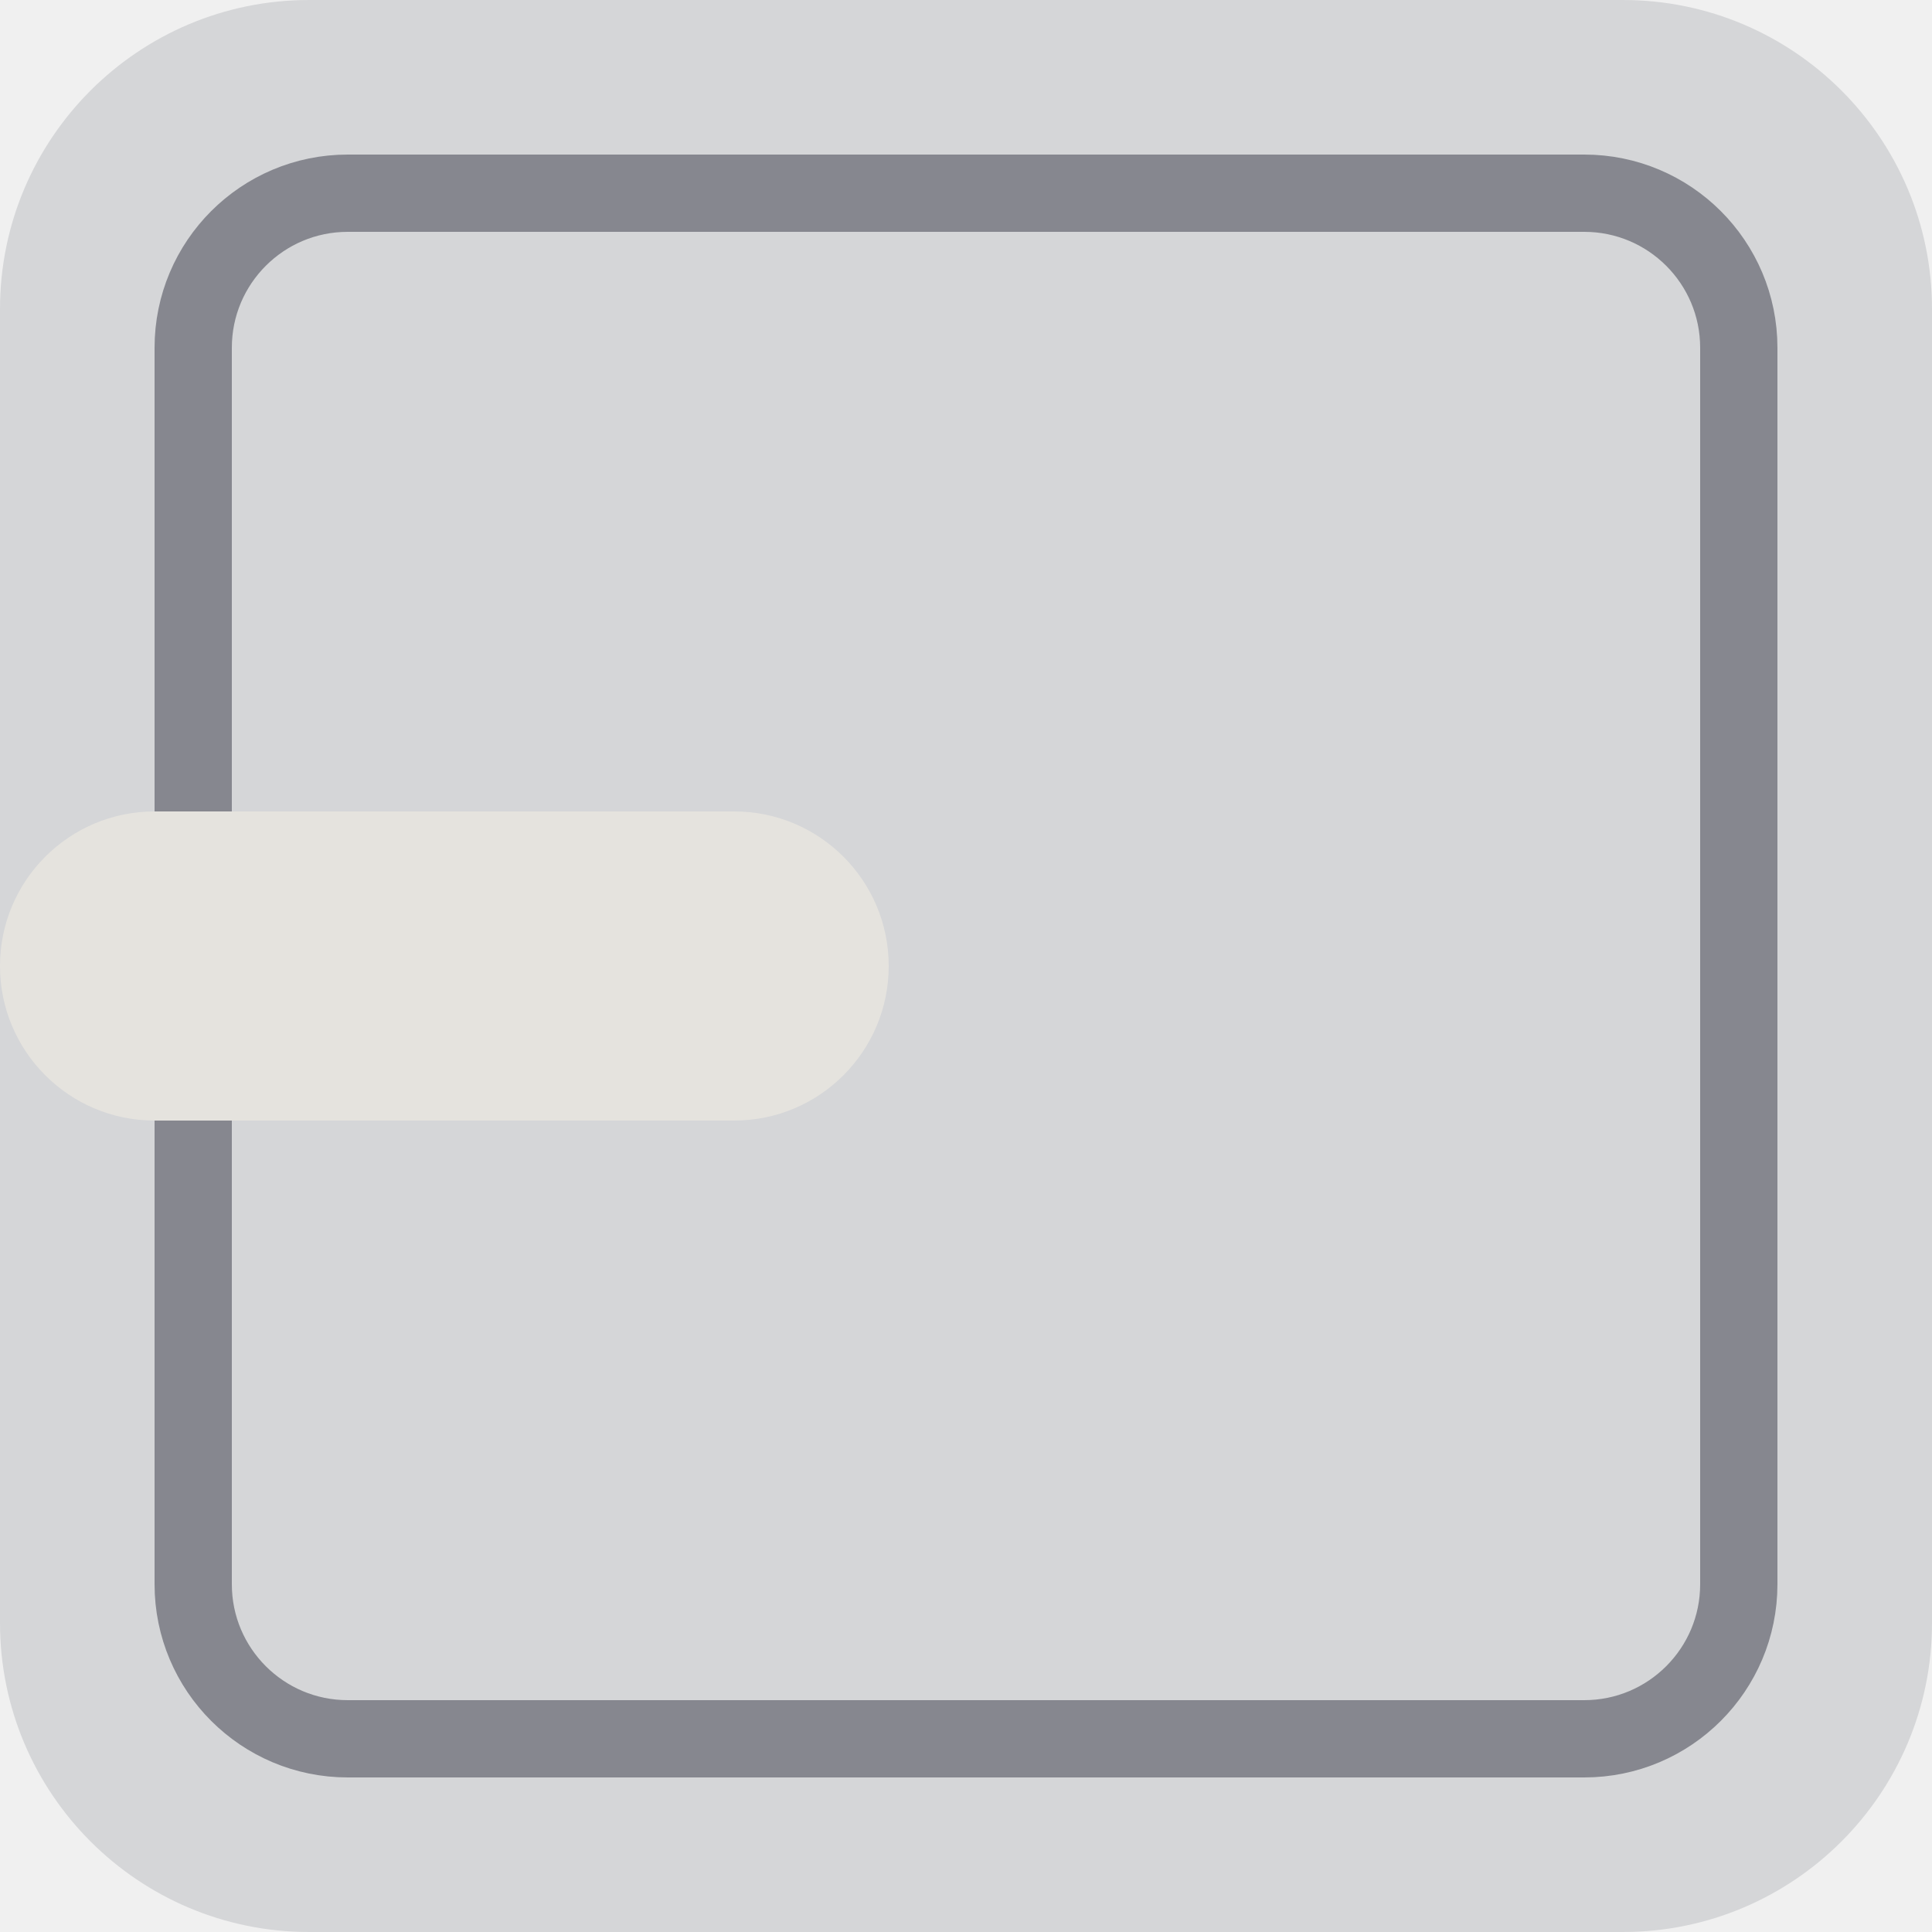
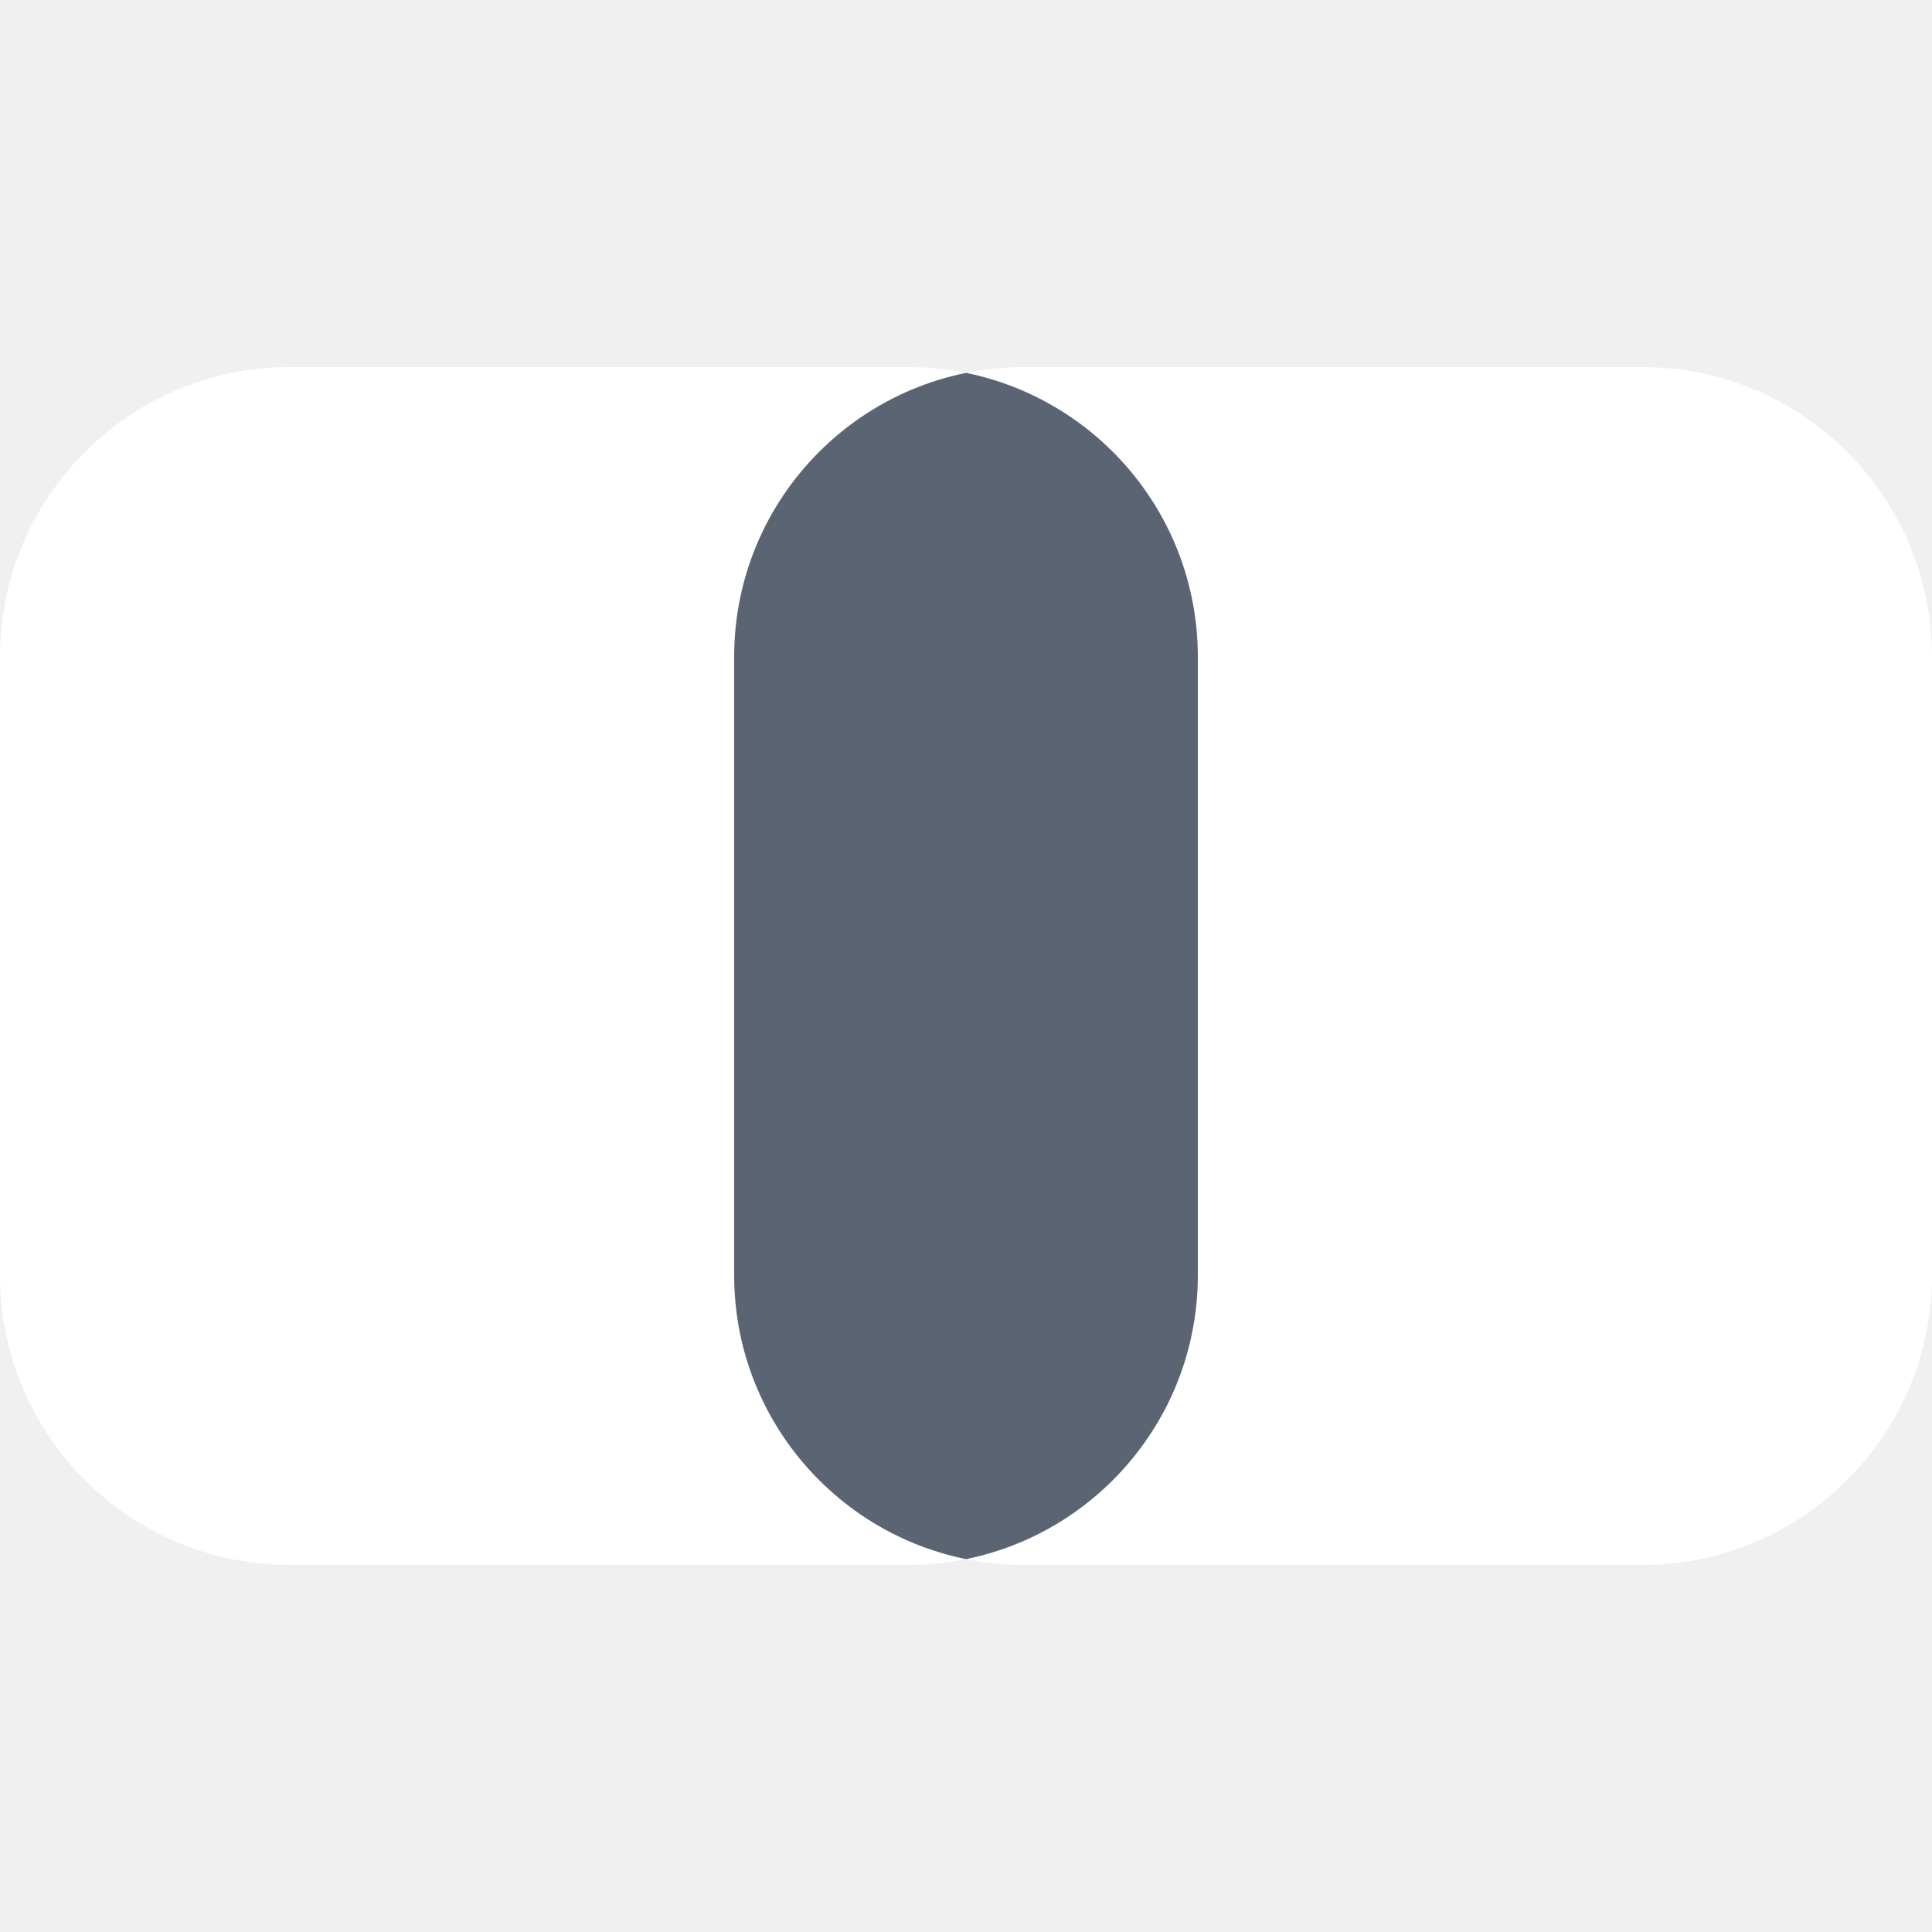
<svg xmlns="http://www.w3.org/2000/svg" width="100" height="100" viewBox="0 0 100 100">
-   <g transform="translate(0 0) scale(1)">
-     <rect x="0" y="0" width="100" height="100" rx="16" fill="rgba(16,19,34,0.12)" />
-     <rect x="10" y="10" width="80" height="80" rx="8" fill="none" stroke="rgba(16,19,34,0.4)" stroke-width="4" />
-     <rect x="0" y="42" width="46" height="16" rx="8" fill="#E5E3DE" />
+   <g transform="translate(0 19) scale(1)">
+     <defs>
+       <clipPath id="venn-0-19-100-a">
+         <rect x="0" y="0" width="62" height="62" rx="15" />
+       </clipPath>
+     </defs>
+     <rect data-plate="A" x="0" y="0" width="62" height="62" rx="15" fill="#FFFFFF" />
+     <rect data-plate="B" x="38" y="0" width="62" height="62" rx="15" fill="#FFFFFF" />
+     <g clip-path="url(#venn-0-19-100-a)">
+       <rect data-lens="1" x="38" y="0" width="62" height="62" rx="15" fill="#5B6472" />
+     </g>
  </g>
</svg>
